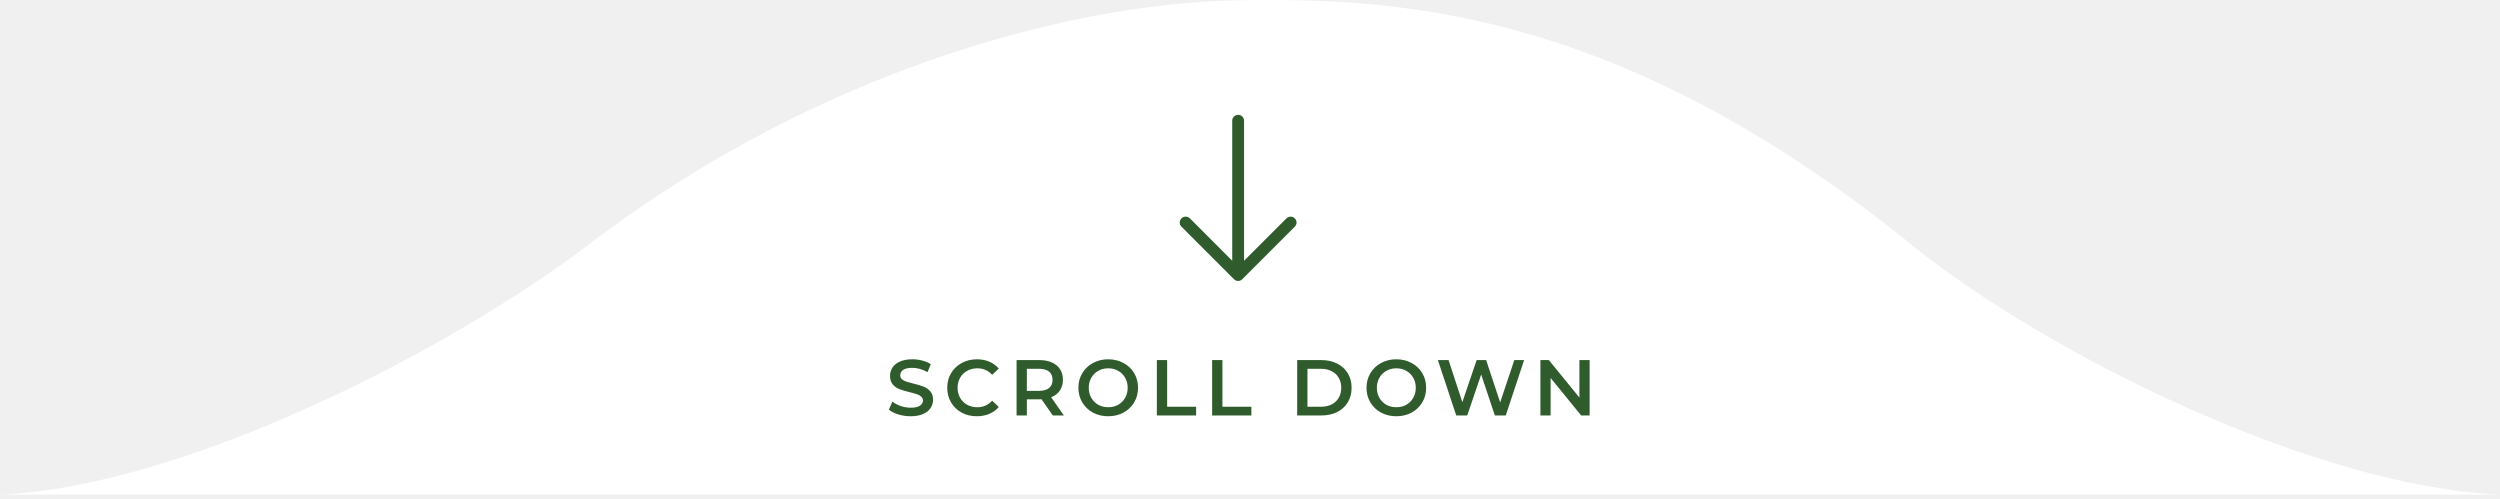
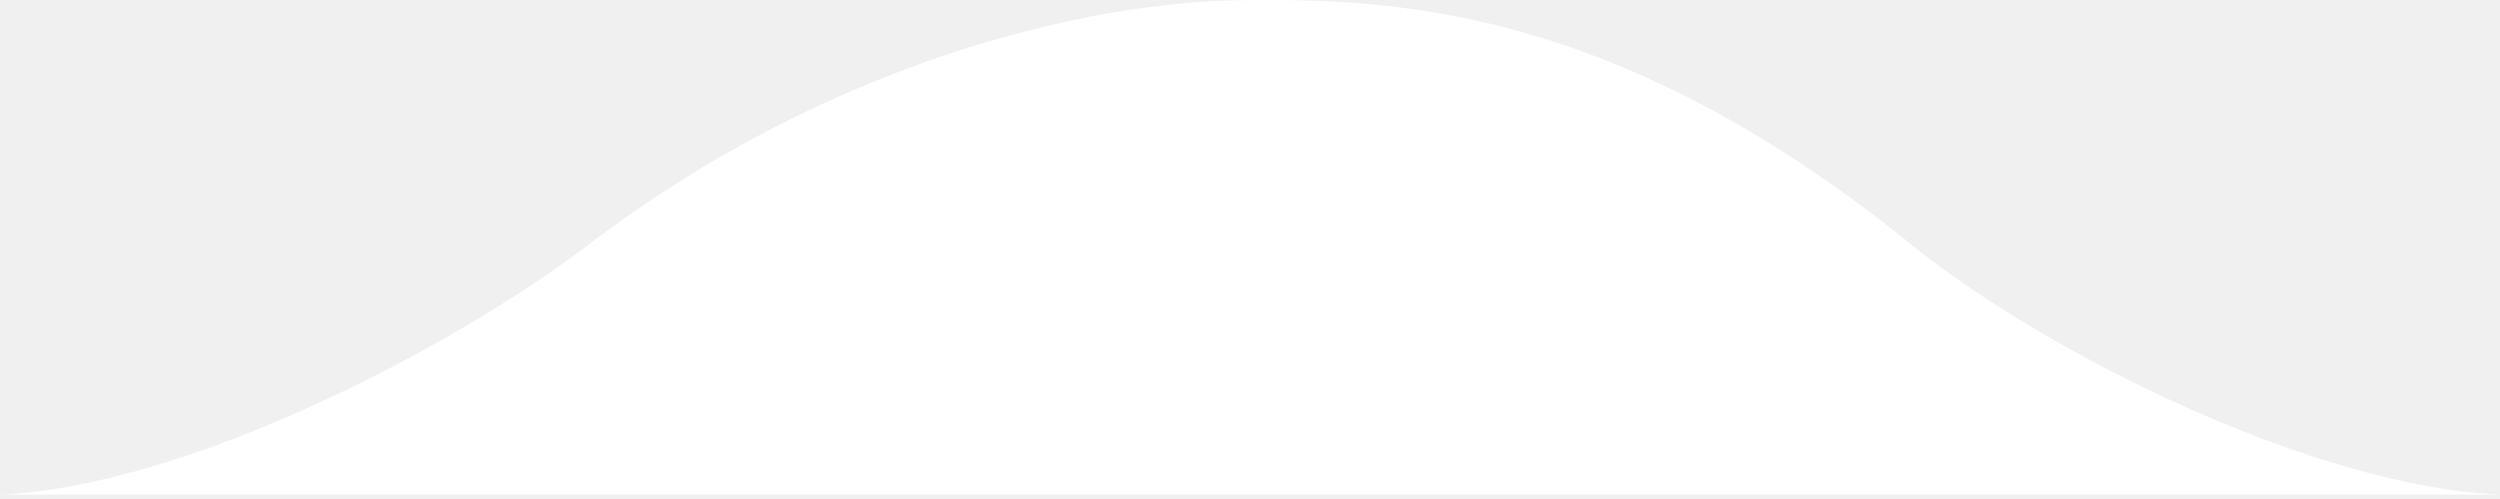
<svg xmlns="http://www.w3.org/2000/svg" width="316" height="63" viewBox="0 0 316 63" fill="none">
  <path d="M241.496 30.842C259.159 45.111 293.018 61.575 316 62.514H158V0.014C177.911 -0.204 205.5 1.763 241.496 30.842Z" fill="white" />
  <path d="M74.504 30.842C56.528 44.523 22.982 61.575 0 62.514H158V0.014C137.447 0.014 104.5 8.014 74.504 30.842Z" fill="white" />
-   <path d="M115.11 52.614C114.57 52.614 114.047 52.537 113.54 52.384C113.04 52.231 112.643 52.027 112.35 51.774L112.8 50.764C113.087 50.991 113.437 51.177 113.85 51.324C114.27 51.464 114.69 51.534 115.11 51.534C115.63 51.534 116.017 51.451 116.27 51.284C116.53 51.117 116.66 50.897 116.66 50.624C116.66 50.424 116.587 50.261 116.44 50.134C116.3 50.001 116.12 49.897 115.9 49.824C115.68 49.751 115.38 49.667 115 49.574C114.467 49.447 114.033 49.321 113.7 49.194C113.373 49.067 113.09 48.871 112.85 48.604C112.617 48.331 112.5 47.964 112.5 47.504C112.5 47.117 112.603 46.767 112.81 46.454C113.023 46.134 113.34 45.881 113.76 45.694C114.187 45.507 114.707 45.414 115.32 45.414C115.747 45.414 116.167 45.467 116.58 45.574C116.993 45.681 117.35 45.834 117.65 46.034L117.24 47.044C116.933 46.864 116.613 46.727 116.28 46.634C115.947 46.541 115.623 46.494 115.31 46.494C114.797 46.494 114.413 46.581 114.16 46.754C113.913 46.927 113.79 47.157 113.79 47.444C113.79 47.644 113.86 47.807 114 47.934C114.147 48.061 114.33 48.161 114.55 48.234C114.77 48.307 115.07 48.391 115.45 48.484C115.97 48.604 116.397 48.731 116.73 48.864C117.063 48.991 117.347 49.187 117.58 49.454C117.82 49.721 117.94 50.081 117.94 50.534C117.94 50.921 117.833 51.271 117.62 51.584C117.413 51.897 117.097 52.147 116.67 52.334C116.243 52.521 115.723 52.614 115.11 52.614ZM123.469 52.614C122.762 52.614 122.122 52.461 121.549 52.154C120.982 51.841 120.536 51.411 120.209 50.864C119.889 50.317 119.729 49.701 119.729 49.014C119.729 48.327 119.892 47.711 120.219 47.164C120.546 46.617 120.992 46.191 121.559 45.884C122.132 45.571 122.772 45.414 123.479 45.414C124.052 45.414 124.576 45.514 125.049 45.714C125.522 45.914 125.922 46.204 126.249 46.584L125.409 47.374C124.902 46.827 124.279 46.554 123.539 46.554C123.059 46.554 122.629 46.661 122.249 46.874C121.869 47.081 121.572 47.371 121.359 47.744C121.146 48.117 121.039 48.541 121.039 49.014C121.039 49.487 121.146 49.911 121.359 50.284C121.572 50.657 121.869 50.951 122.249 51.164C122.629 51.371 123.059 51.474 123.539 51.474C124.279 51.474 124.902 51.197 125.409 50.644L126.249 51.444C125.922 51.824 125.519 52.114 125.039 52.314C124.566 52.514 124.042 52.614 123.469 52.614ZM133.075 52.514L131.645 50.464C131.585 50.471 131.495 50.474 131.375 50.474H129.795V52.514H128.495V45.514H131.375C131.981 45.514 132.508 45.614 132.955 45.814C133.408 46.014 133.755 46.301 133.995 46.674C134.235 47.047 134.355 47.491 134.355 48.004C134.355 48.531 134.225 48.984 133.965 49.364C133.711 49.744 133.345 50.027 132.865 50.214L134.475 52.514H133.075ZM133.045 48.004C133.045 47.557 132.898 47.214 132.605 46.974C132.311 46.734 131.881 46.614 131.315 46.614H129.795V49.404H131.315C131.881 49.404 132.311 49.284 132.605 49.044C132.898 48.797 133.045 48.451 133.045 48.004ZM140.079 52.614C139.366 52.614 138.722 52.461 138.149 52.154C137.576 51.841 137.126 51.411 136.799 50.864C136.472 50.311 136.309 49.694 136.309 49.014C136.309 48.334 136.472 47.721 136.799 47.174C137.126 46.621 137.576 46.191 138.149 45.884C138.722 45.571 139.366 45.414 140.079 45.414C140.792 45.414 141.436 45.571 142.009 45.884C142.582 46.191 143.032 46.617 143.359 47.164C143.686 47.711 143.849 48.327 143.849 49.014C143.849 49.701 143.686 50.317 143.359 50.864C143.032 51.411 142.582 51.841 142.009 52.154C141.436 52.461 140.792 52.614 140.079 52.614ZM140.079 51.474C140.546 51.474 140.966 51.371 141.339 51.164C141.712 50.951 142.006 50.657 142.219 50.284C142.432 49.904 142.539 49.481 142.539 49.014C142.539 48.547 142.432 48.127 142.219 47.754C142.006 47.374 141.712 47.081 141.339 46.874C140.966 46.661 140.546 46.554 140.079 46.554C139.612 46.554 139.192 46.661 138.819 46.874C138.446 47.081 138.152 47.374 137.939 47.754C137.726 48.127 137.619 48.547 137.619 49.014C137.619 49.481 137.726 49.904 137.939 50.284C138.152 50.657 138.446 50.951 138.819 51.164C139.192 51.371 139.612 51.474 140.079 51.474ZM146.227 45.514H147.527V51.414H151.187V52.514H146.227V45.514ZM153.213 45.514H154.513V51.414H158.173V52.514H153.213V45.514ZM163.963 45.514H167.023C167.77 45.514 168.433 45.661 169.013 45.954C169.593 46.241 170.043 46.651 170.363 47.184C170.683 47.711 170.843 48.321 170.843 49.014C170.843 49.707 170.683 50.321 170.363 50.854C170.043 51.381 169.593 51.791 169.013 52.084C168.433 52.371 167.77 52.514 167.023 52.514H163.963V45.514ZM166.963 51.414C167.477 51.414 167.927 51.317 168.313 51.124C168.707 50.924 169.007 50.644 169.213 50.284C169.427 49.917 169.533 49.494 169.533 49.014C169.533 48.534 169.427 48.114 169.213 47.754C169.007 47.387 168.707 47.107 168.313 46.914C167.927 46.714 167.477 46.614 166.963 46.614H165.263V51.414H166.963ZM176.495 52.614C175.782 52.614 175.138 52.461 174.565 52.154C173.992 51.841 173.542 51.411 173.215 50.864C172.888 50.311 172.725 49.694 172.725 49.014C172.725 48.334 172.888 47.721 173.215 47.174C173.542 46.621 173.992 46.191 174.565 45.884C175.138 45.571 175.782 45.414 176.495 45.414C177.208 45.414 177.852 45.571 178.425 45.884C178.998 46.191 179.448 46.617 179.775 47.164C180.102 47.711 180.265 48.327 180.265 49.014C180.265 49.701 180.102 50.317 179.775 50.864C179.448 51.411 178.998 51.841 178.425 52.154C177.852 52.461 177.208 52.614 176.495 52.614ZM176.495 51.474C176.962 51.474 177.382 51.371 177.755 51.164C178.128 50.951 178.422 50.657 178.635 50.284C178.848 49.904 178.955 49.481 178.955 49.014C178.955 48.547 178.848 48.127 178.635 47.754C178.422 47.374 178.128 47.081 177.755 46.874C177.382 46.661 176.962 46.554 176.495 46.554C176.028 46.554 175.608 46.661 175.235 46.874C174.862 47.081 174.568 47.374 174.355 47.754C174.142 48.127 174.035 48.547 174.035 49.014C174.035 49.481 174.142 49.904 174.355 50.284C174.568 50.657 174.862 50.951 175.235 51.164C175.608 51.371 176.028 51.474 176.495 51.474ZM192.649 45.514L190.329 52.514H188.949L187.219 47.334L185.459 52.514H184.069L181.749 45.514H183.099L184.839 50.834L186.649 45.514H187.849L189.619 50.864L191.409 45.514H192.649ZM200.928 45.514V52.514H199.858L195.998 47.774V52.514H194.708V45.514H195.778L199.638 50.254V45.514H200.928Z" fill="#305C2D" />
-   <g clip-path="url(#clip0)">
-     <path d="M163.661 28.655C163.957 28.369 163.957 27.893 163.661 27.597C163.375 27.311 162.899 27.311 162.613 27.597L157.247 32.963L157.247 15.255C157.246 14.842 156.918 14.514 156.505 14.514C156.093 14.514 155.754 14.842 155.754 15.255L155.754 32.963L150.397 27.597C150.101 27.311 149.624 27.311 149.339 27.597C149.043 27.893 149.043 28.37 149.339 28.655L155.976 35.292C156.262 35.588 156.738 35.588 157.024 35.292L163.661 28.655Z" fill="#305C2D" />
-   </g>
-   <defs>
-     <clipPath id="clip0">
-       <rect x="167" y="14.514" width="21" height="21" transform="rotate(90 167 14.514)" fill="white" />
-     </clipPath>
-   </defs>
</svg>
